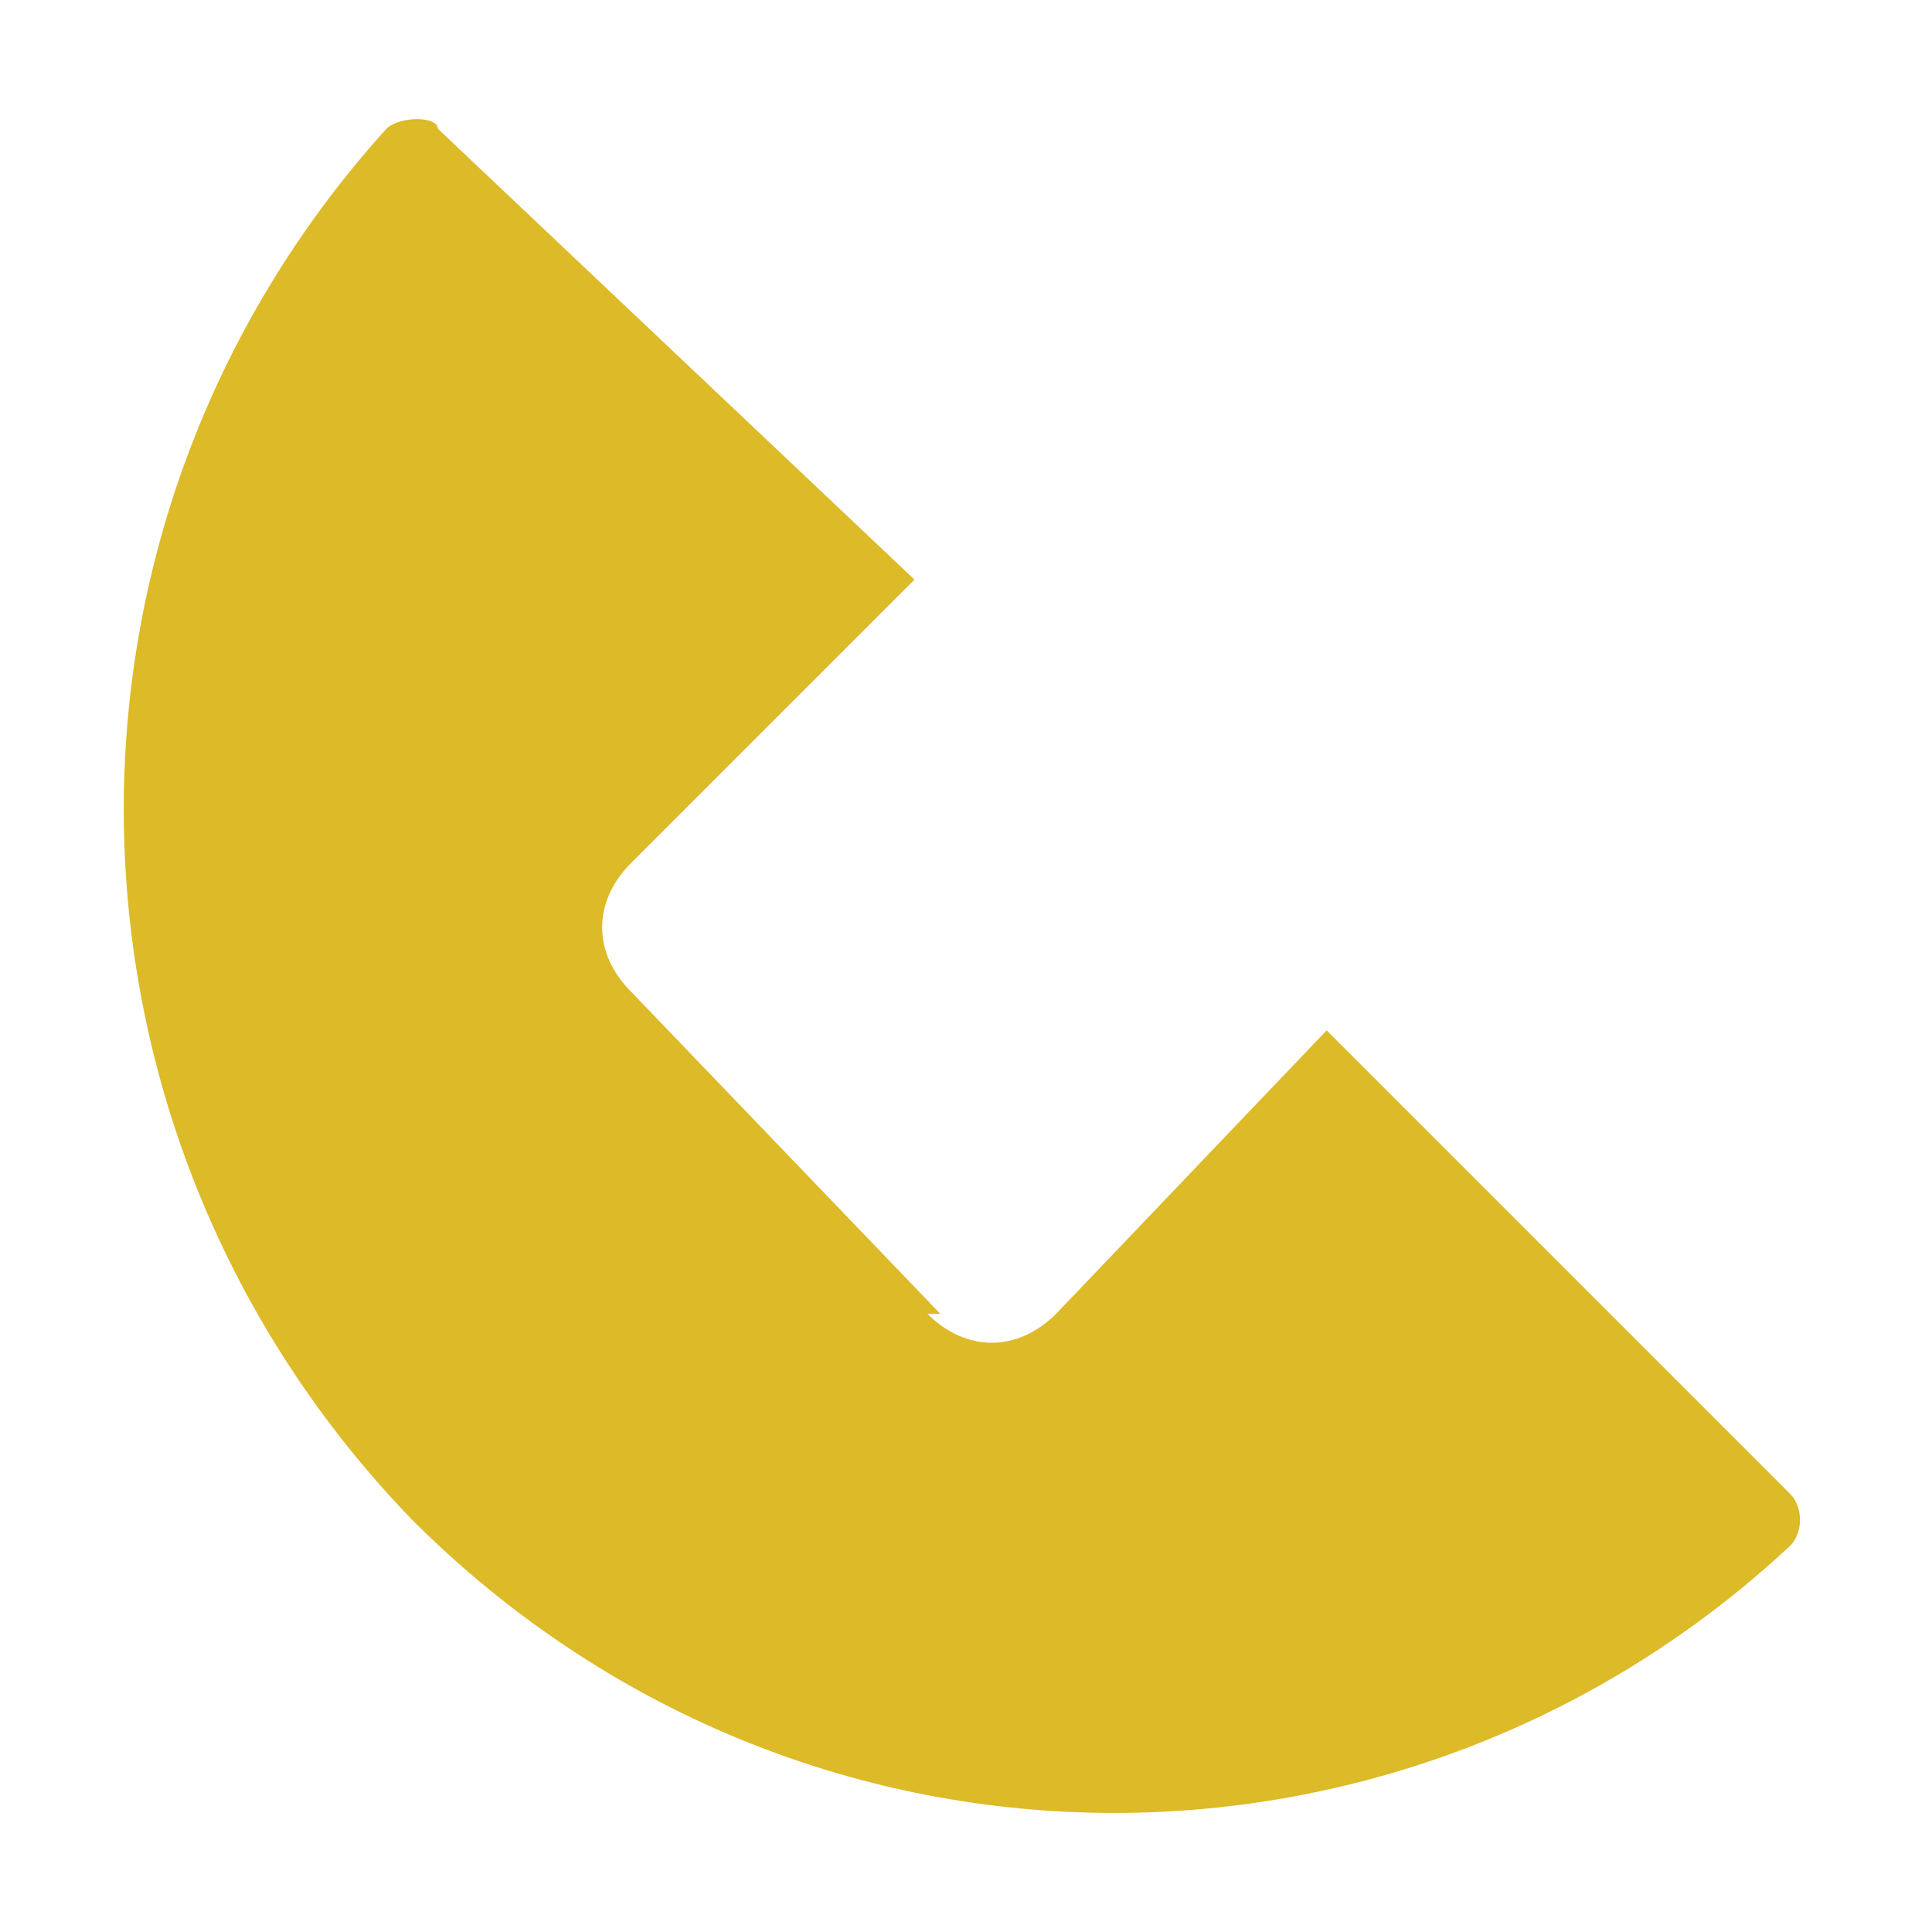
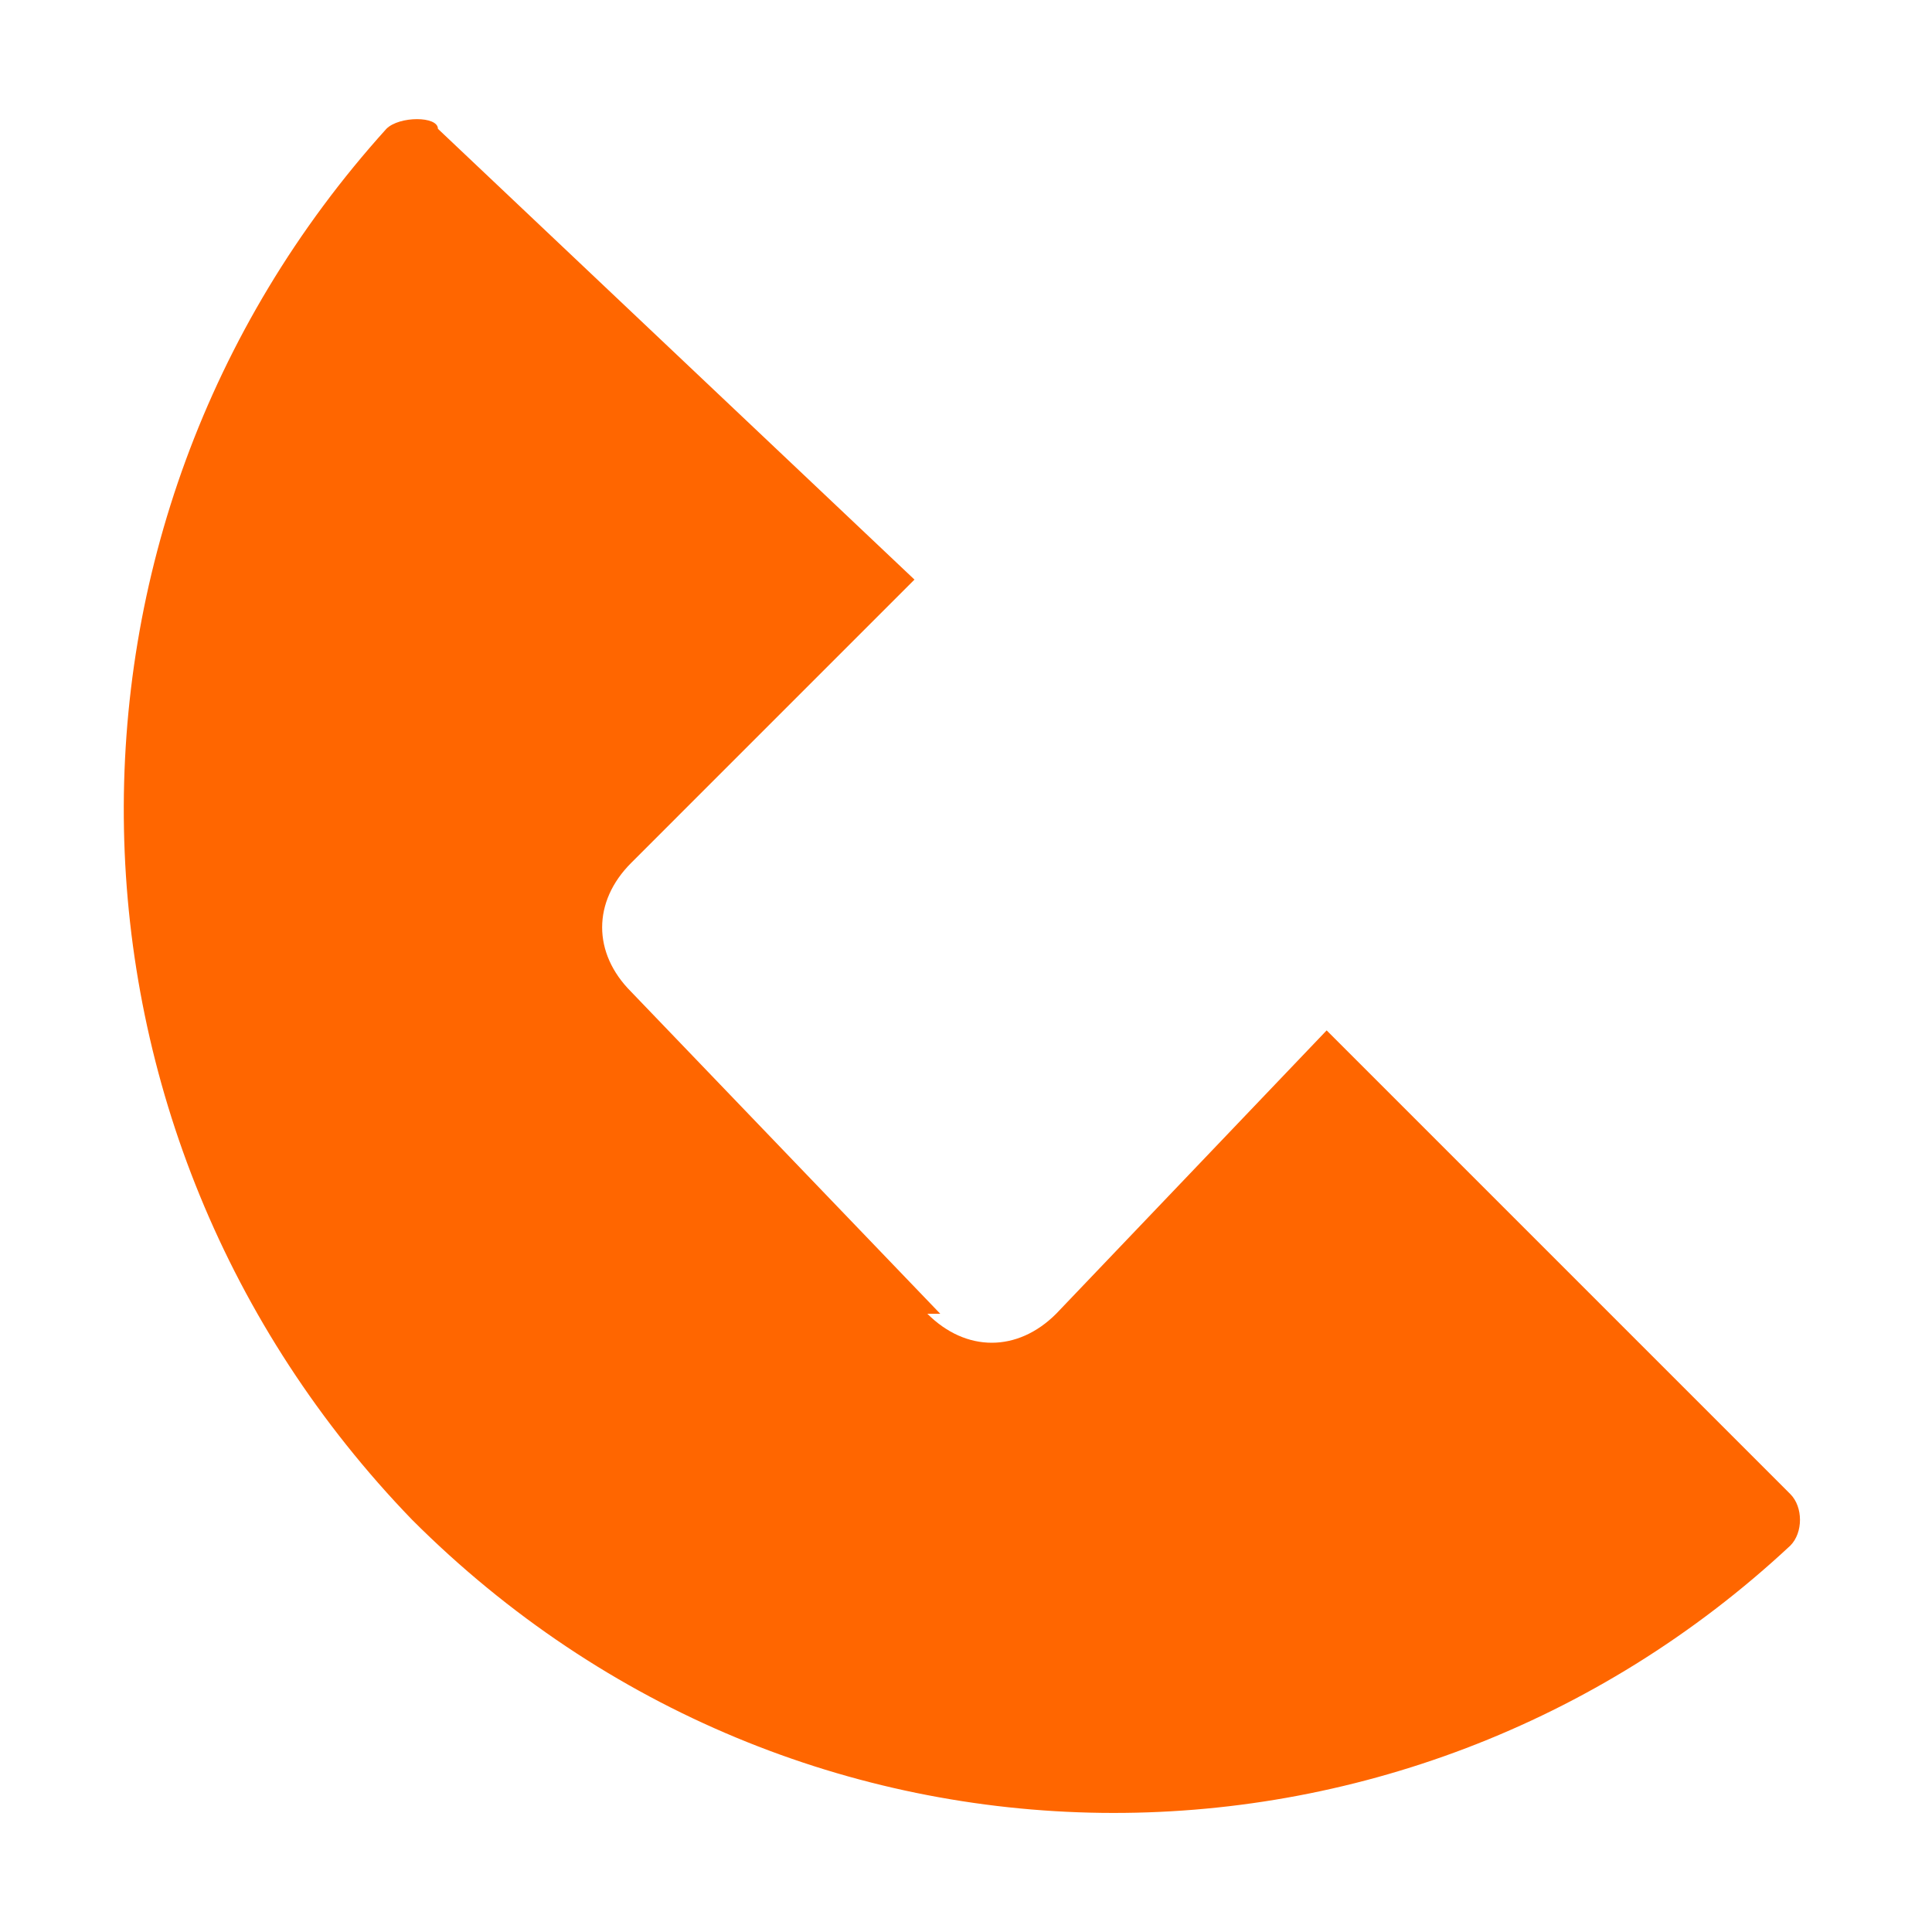
- <svg xmlns="http://www.w3.org/2000/svg" id="Layer_1" data-name="Layer 1" version="1.1" viewBox="0 0 15 15">
+ <svg xmlns="http://www.w3.org/2000/svg" id="Layer_1" version="1.1" viewBox="0 0 15 15">
  <defs>
    <style>
-       .cls-1 {
-         fill: #dcba28;
-         stroke-width: 0px;
+       .st0 {
+         fill: #f60;
      }
    </style>
  </defs>
-   <path class="cls-1" d="M7.3,10.2l-2.4-2.5c-.3-.3-.3-.7,0-1l2.2-2.2L3.4,1c0-.1-.3-.1-.4,0C.2,4.1.3,8.8,3.2,11.8c3,3,7.7,3,10.7.2.1-.1.1-.3,0-.4l-3.6-3.6-2.1,2.2c-.3.3-.7.3-1,0h.1Z" />
+   <path class="st0" d="M7.3,10.2l-2.4-2.5c-.3-.3-.3-.7,0-1l2.2-2.2L3.4,1c0-.1-.3-.1-.4,0C.2,4.1.3,8.8,3.2,11.8c3,3,7.7,3,10.7.2.1-.1.1-.3,0-.4l-3.6-3.6-2.1,2.2c-.3.3-.7.3-1,0h.1Z" />
</svg>
